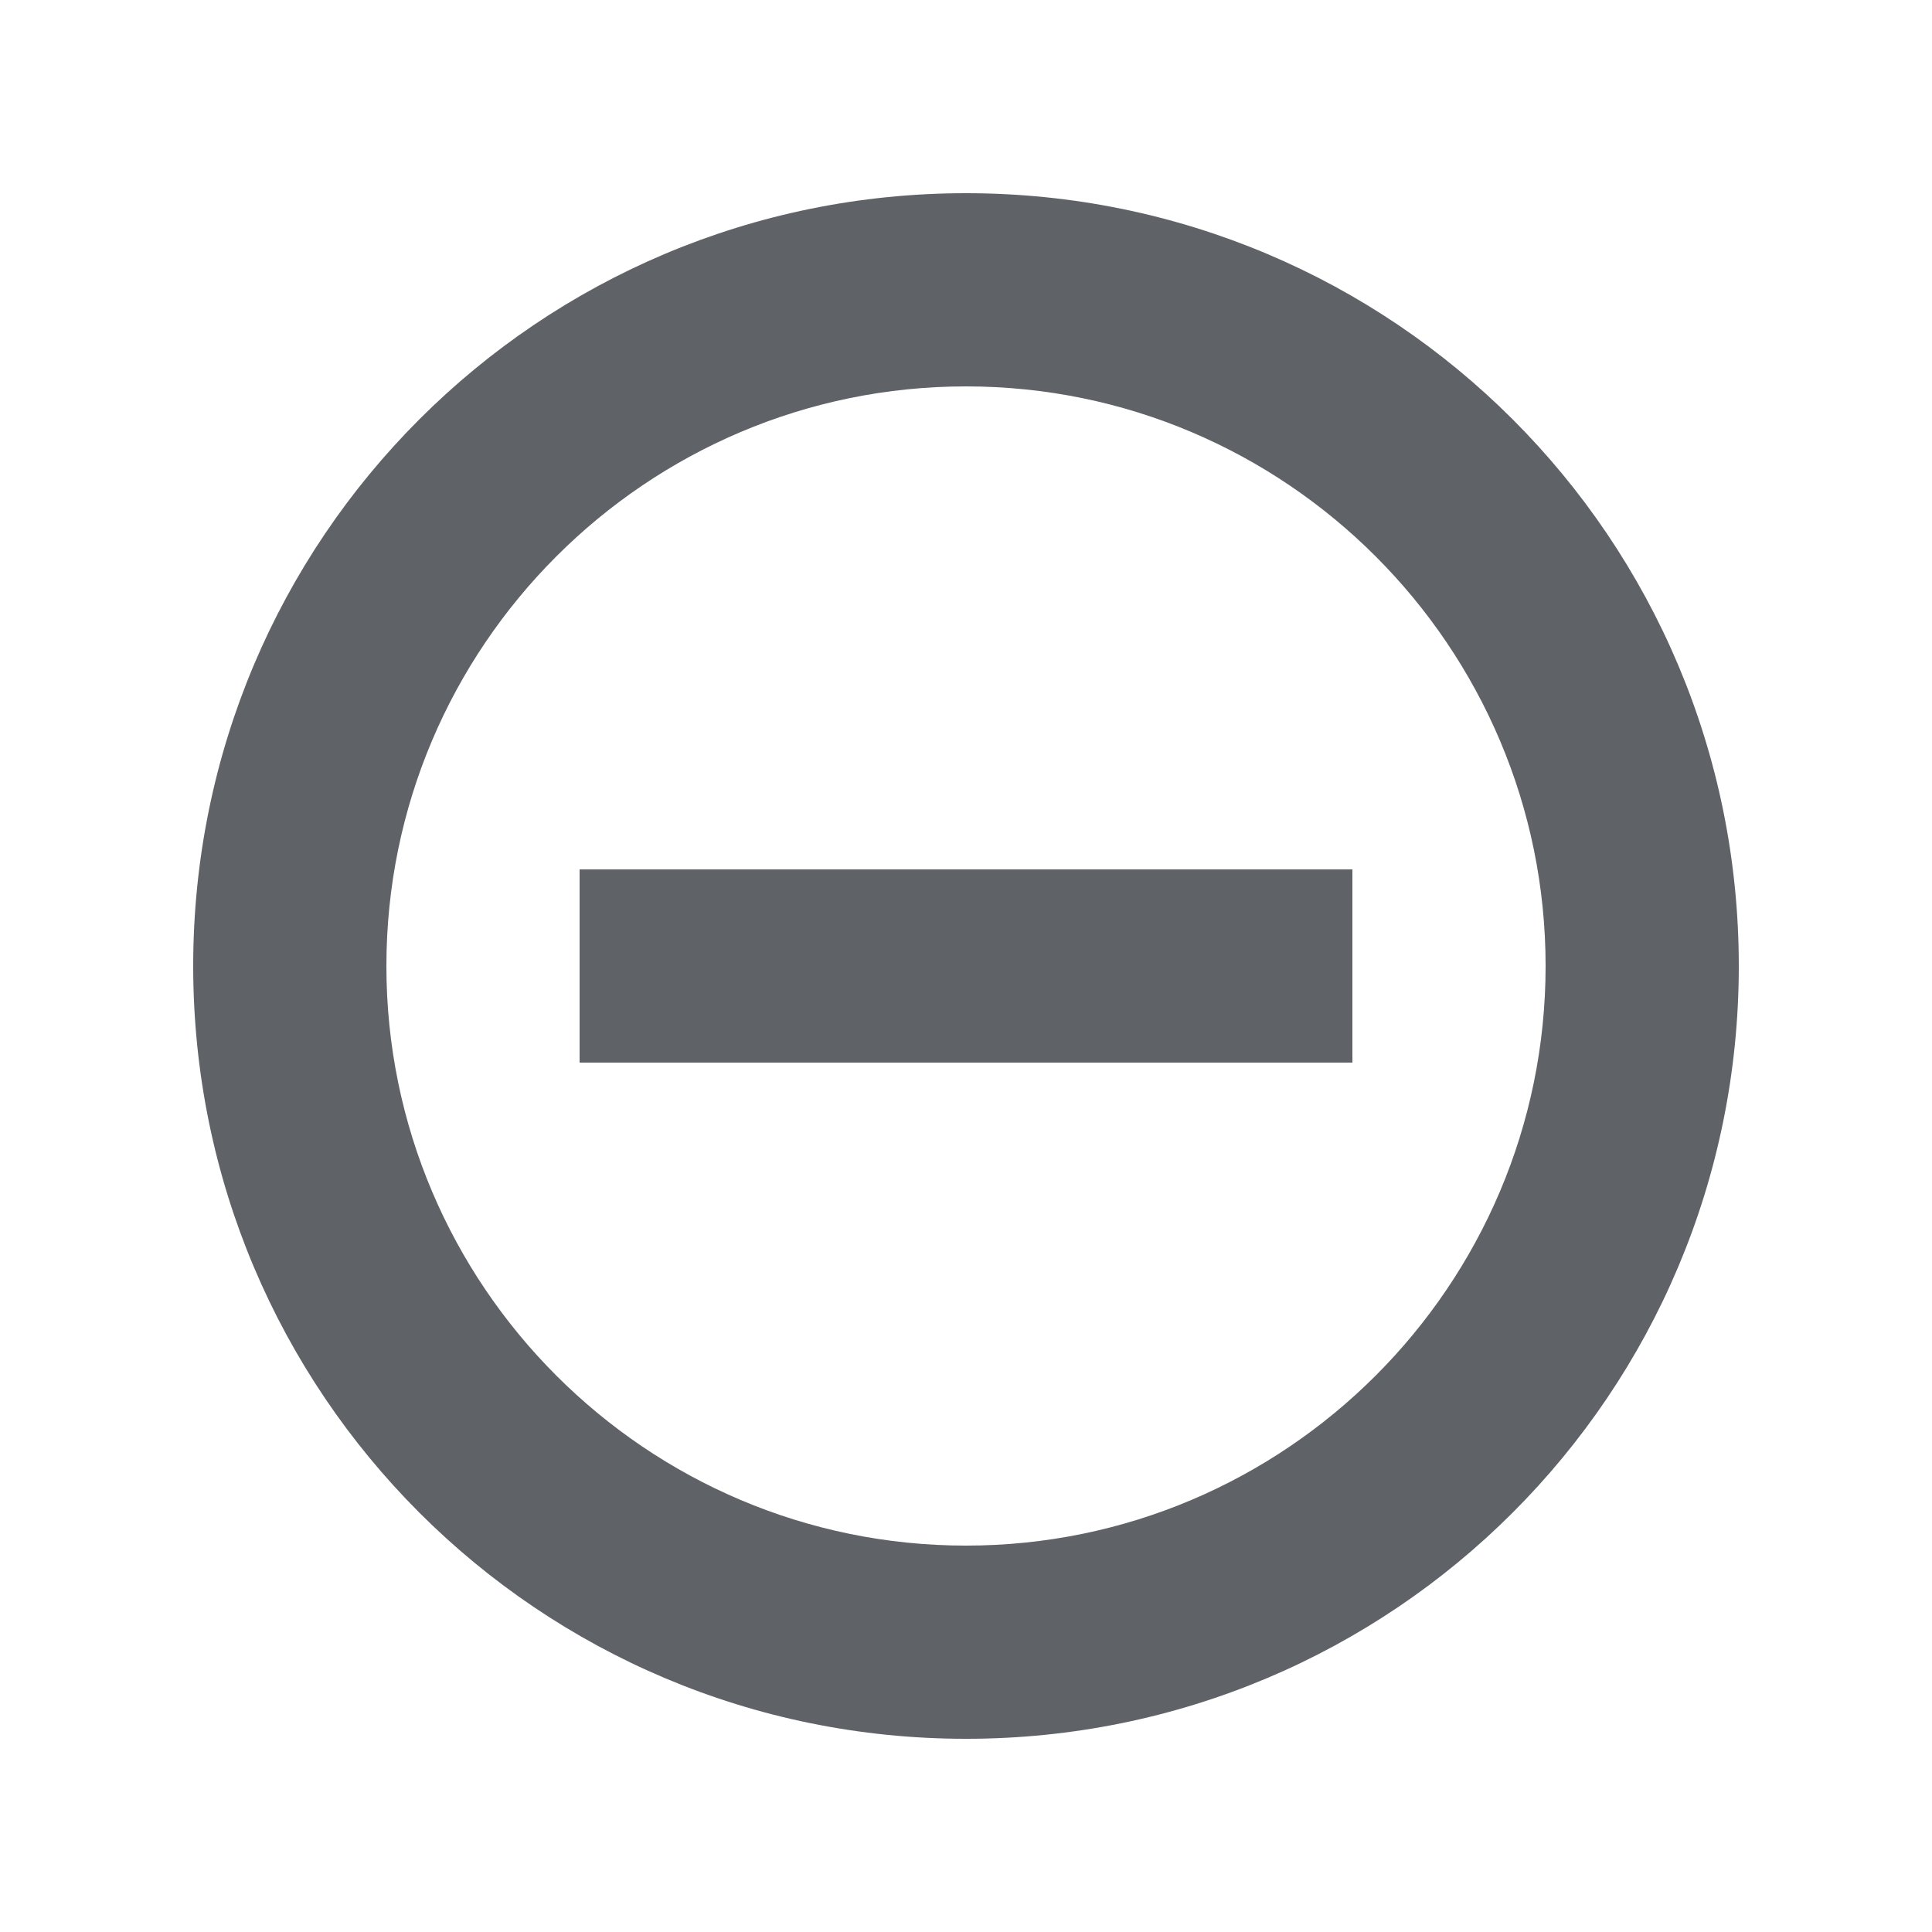
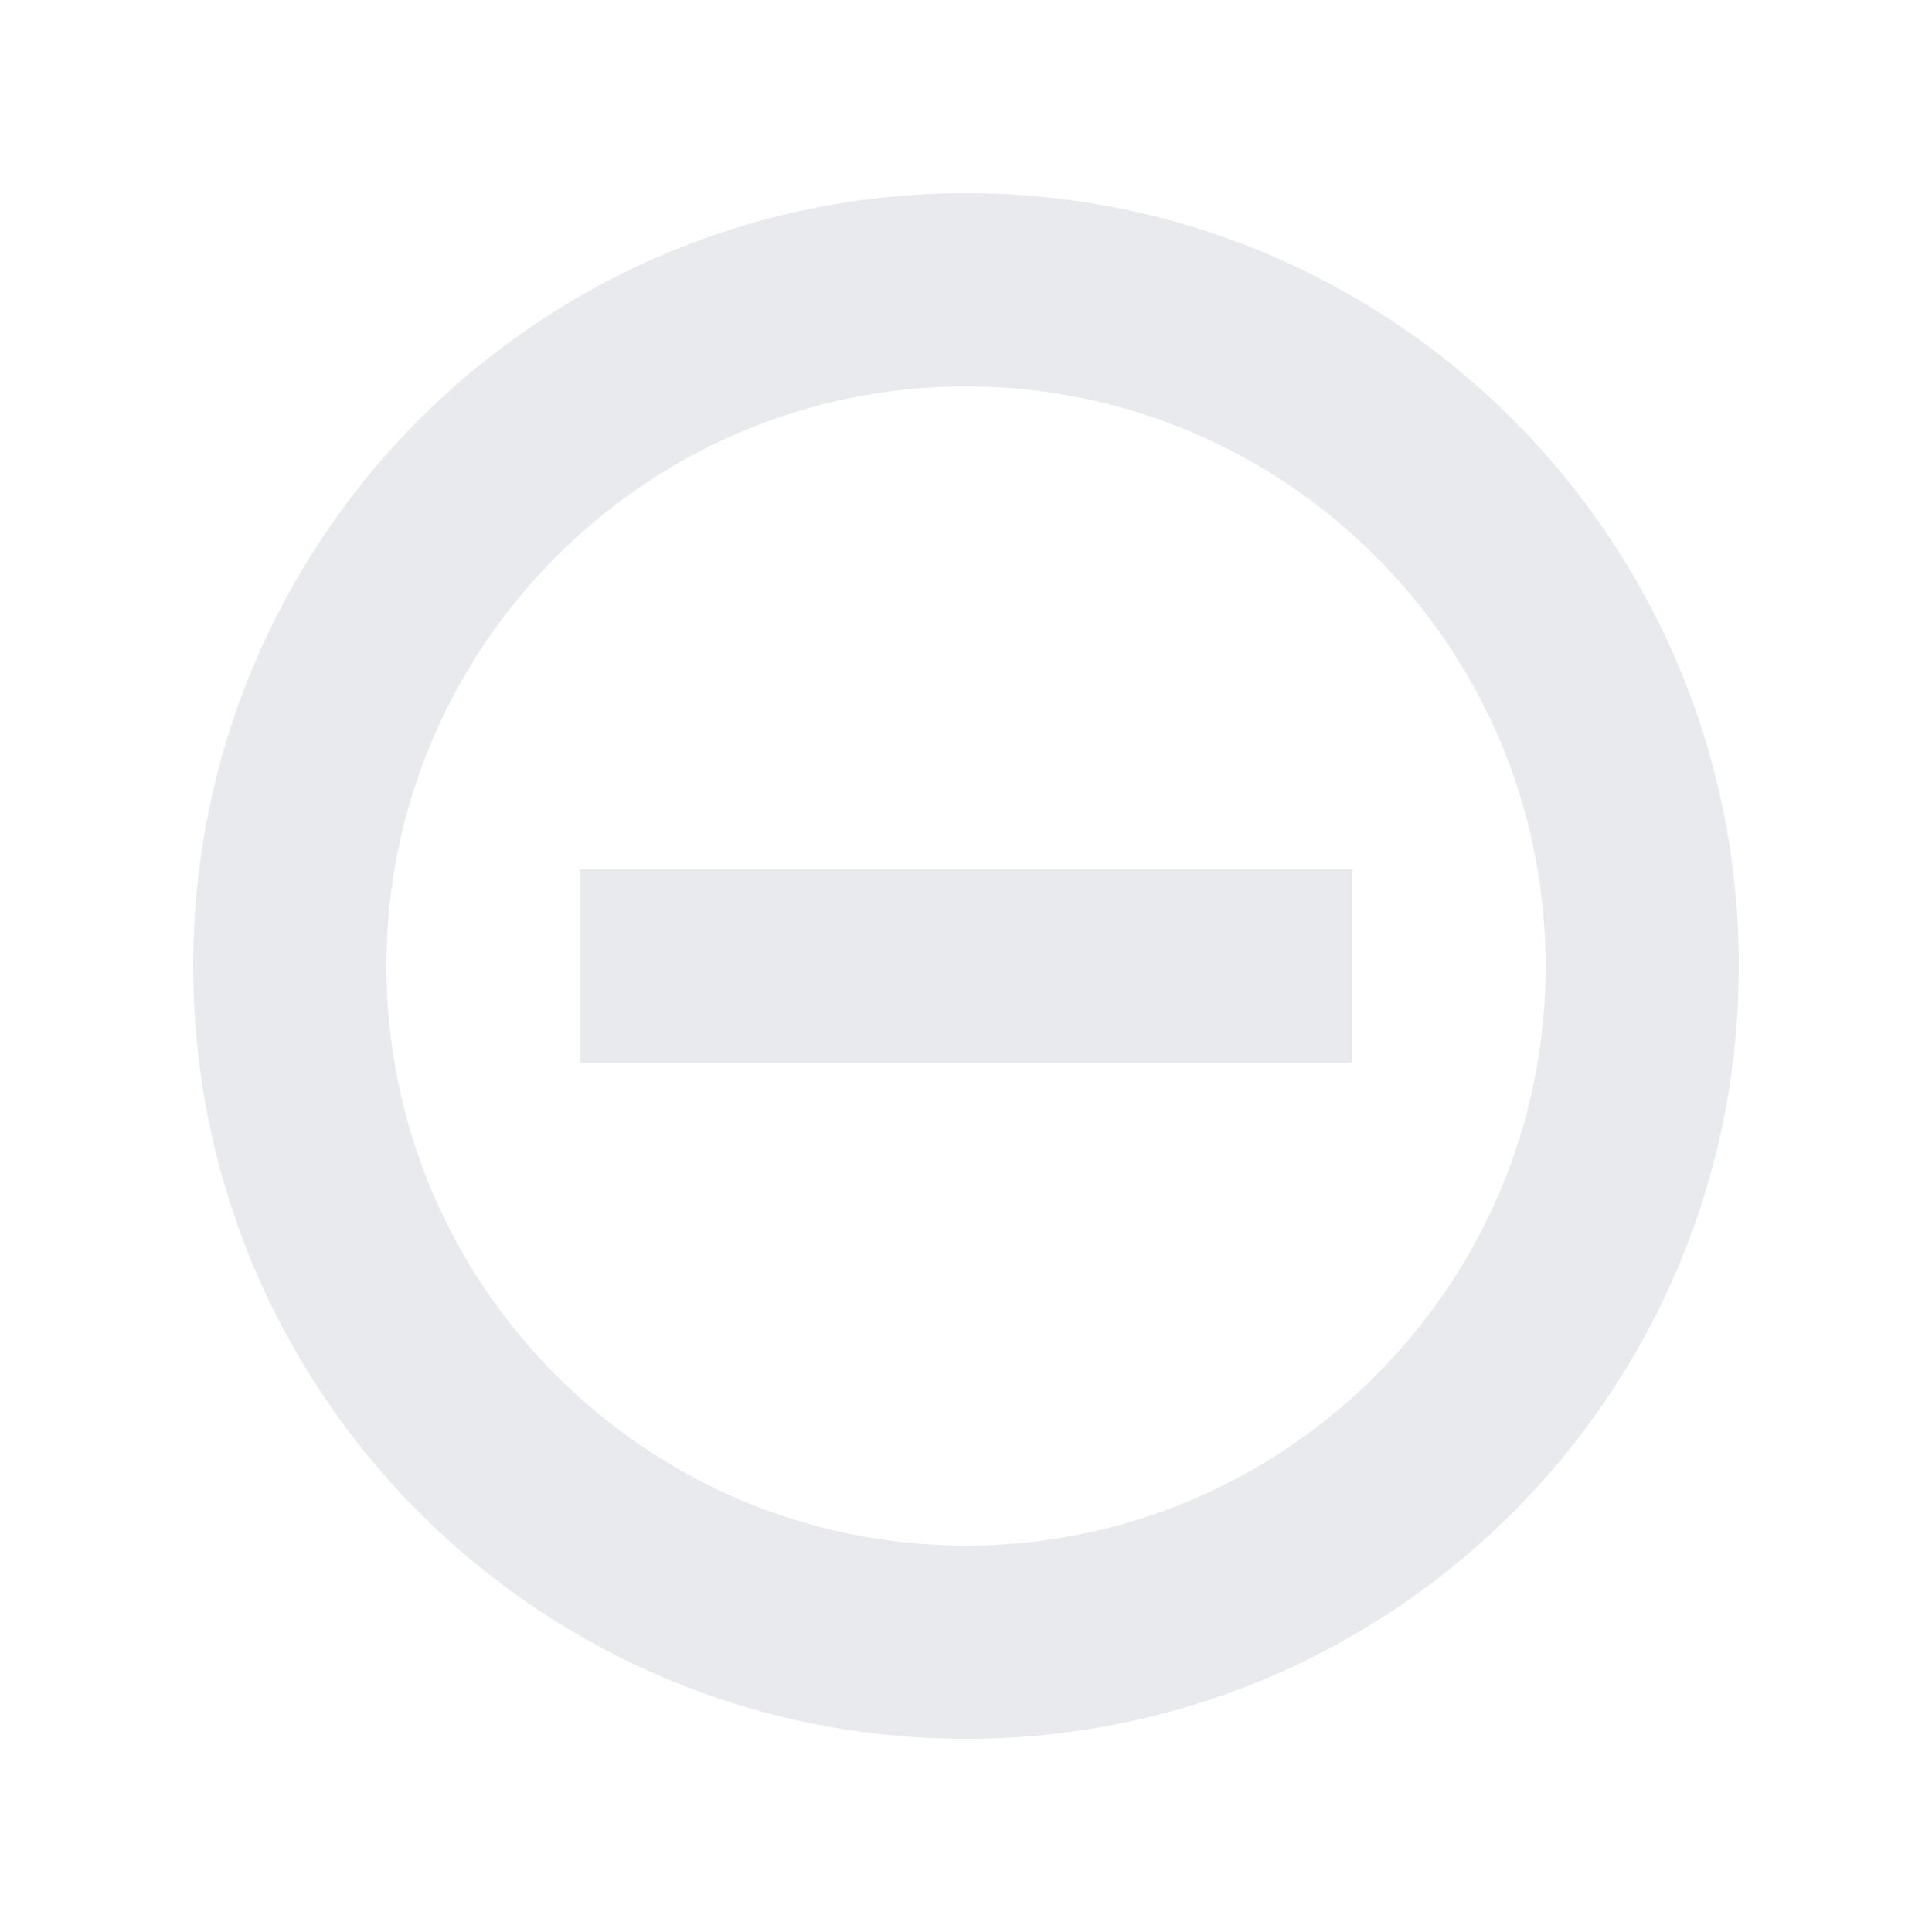
<svg xmlns="http://www.w3.org/2000/svg" height="20" viewBox="0 0 20 20" width="20">
-   <path d="m14 9v2h-8v-2zm-4-7c-4.424 0-8 3.576-8 8s3.576 8 8 8 8-3.576 8-8-3.576-8-8-8zm0 14c-3.308 0-6-2.692-6-6s2.692-6 6-6 6 2.692 6 6-2.692 6-6 6z" fill="#5f6368" fill-rule="evenodd" />
+   <path d="m14 9v2h-8v-2zm-4-7c-4.424 0-8 3.576-8 8s3.576 8 8 8 8-3.576 8-8-3.576-8-8-8zm0 14c-3.308 0-6-2.692-6-6s2.692-6 6-6 6 2.692 6 6-2.692 6-6 6z" fill="#E8EAED" fill-rule="evenodd" />
</svg>
